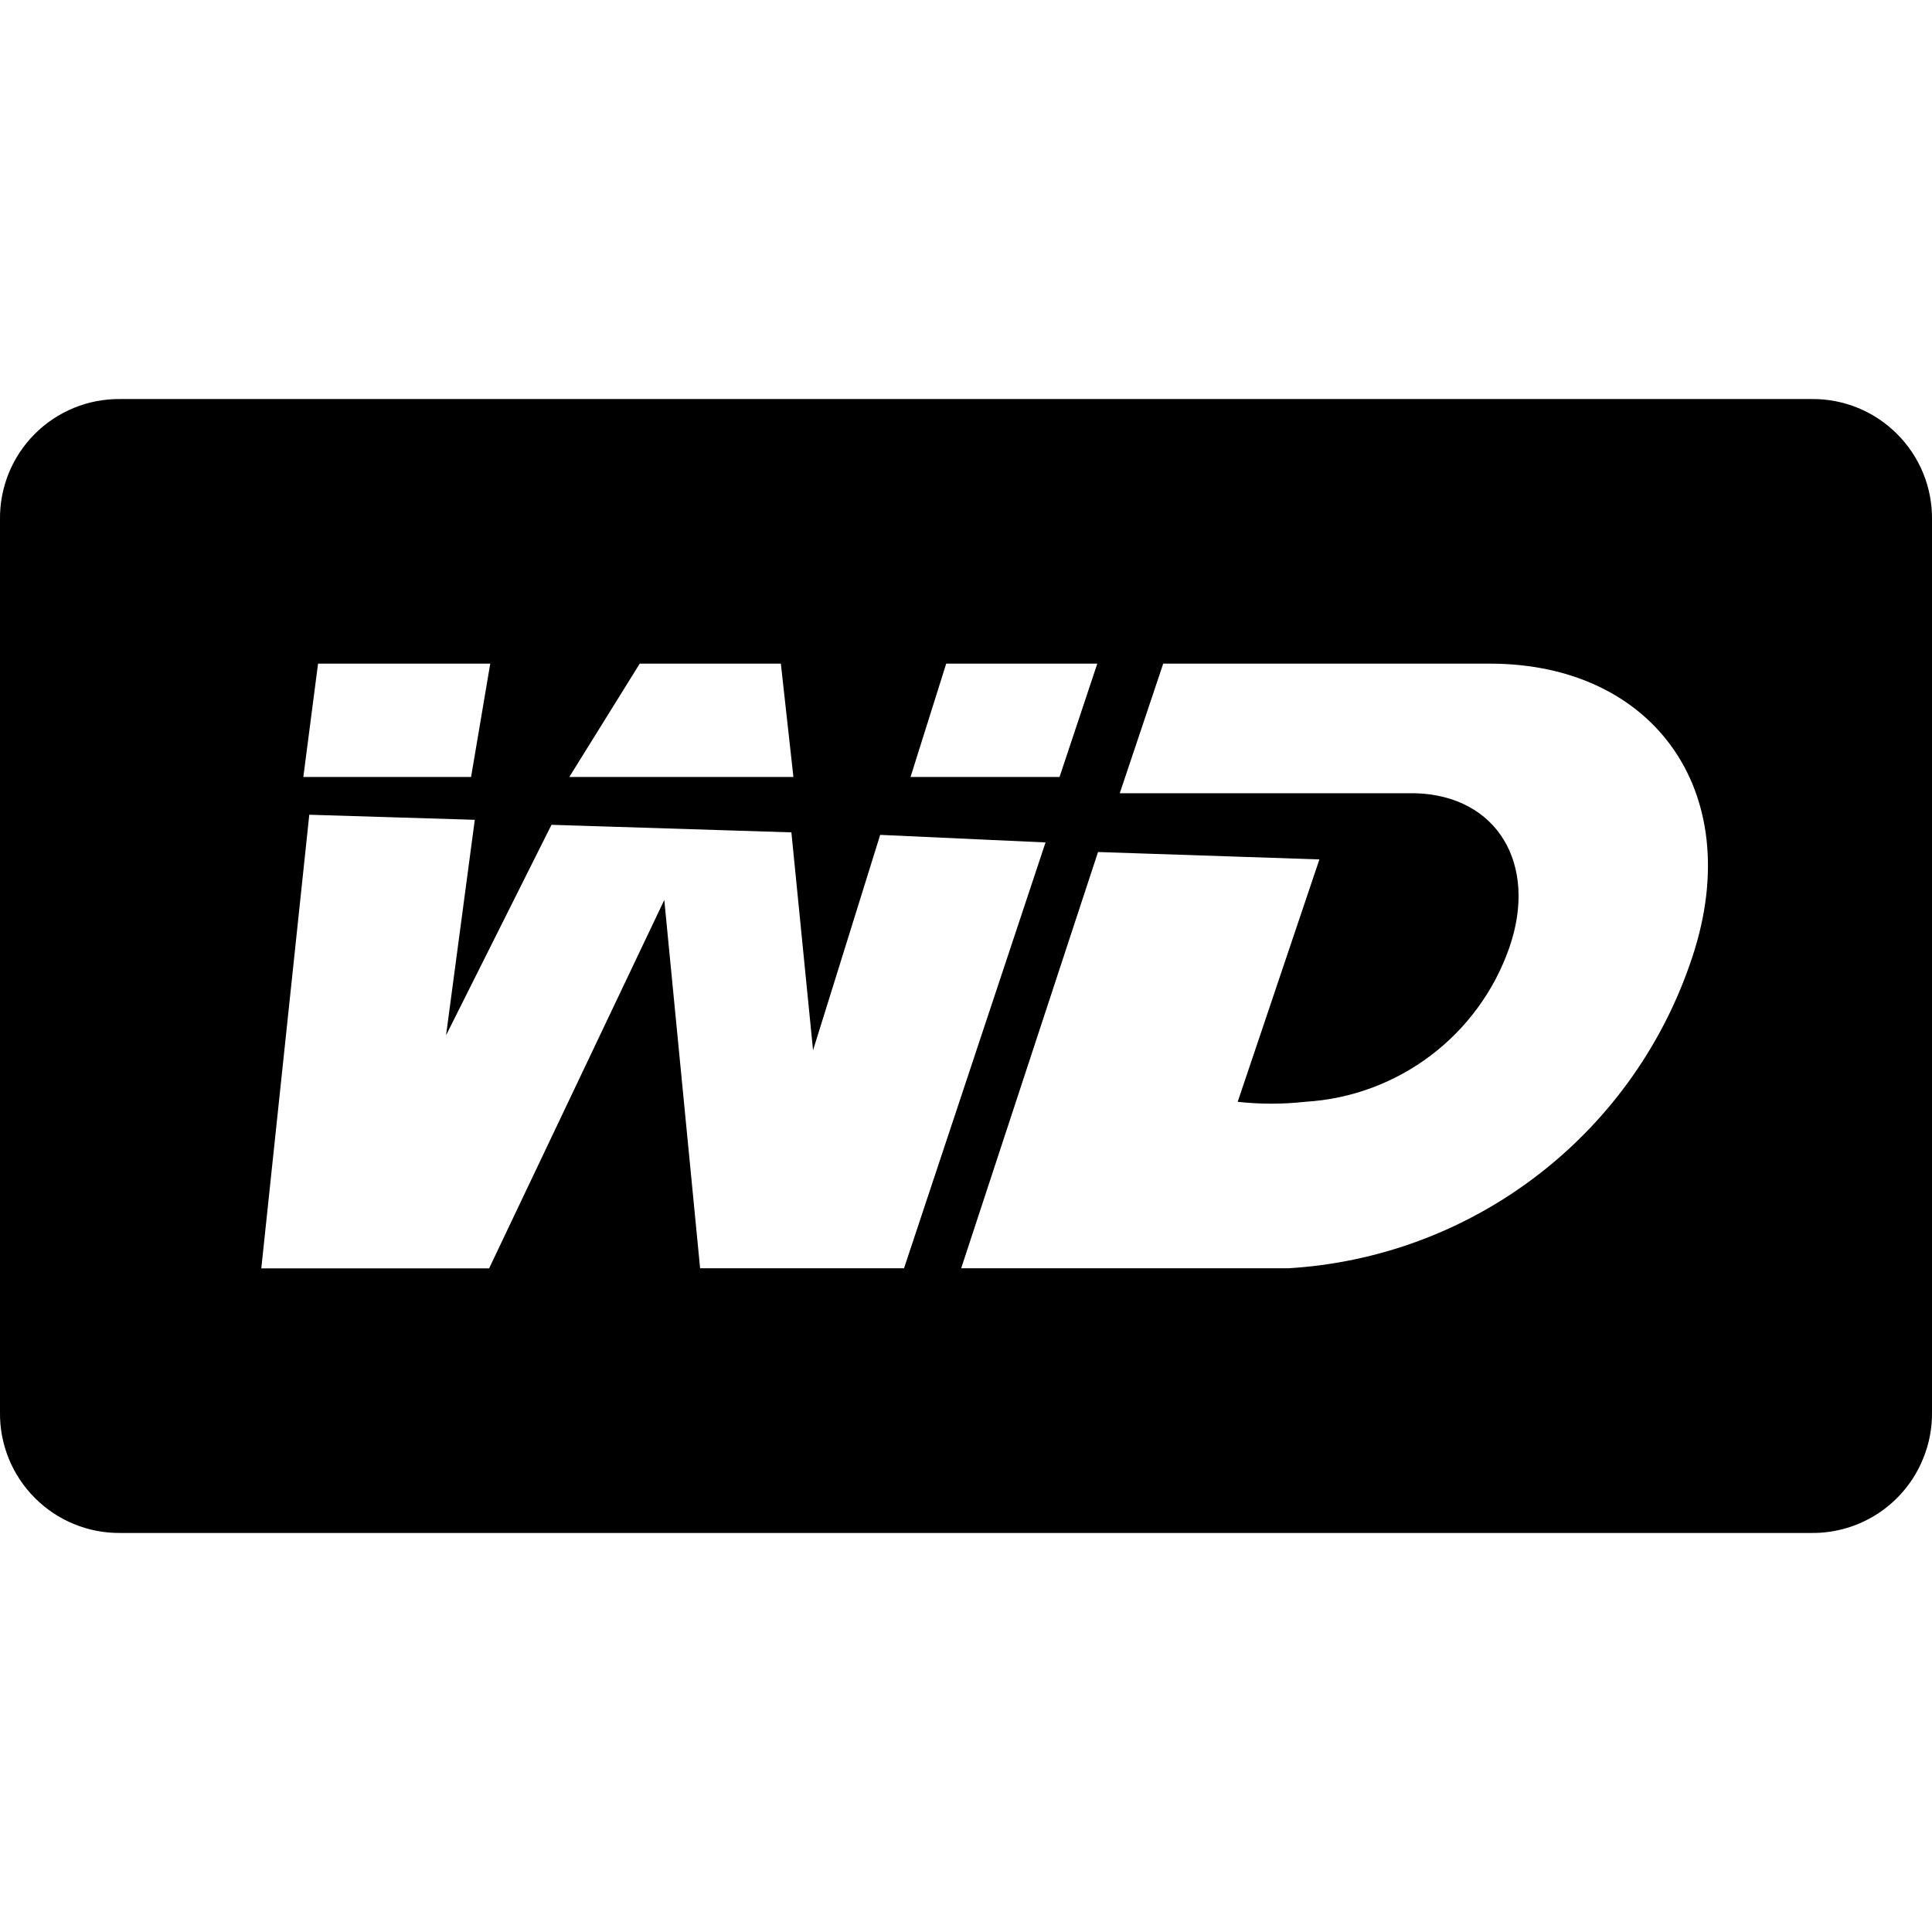
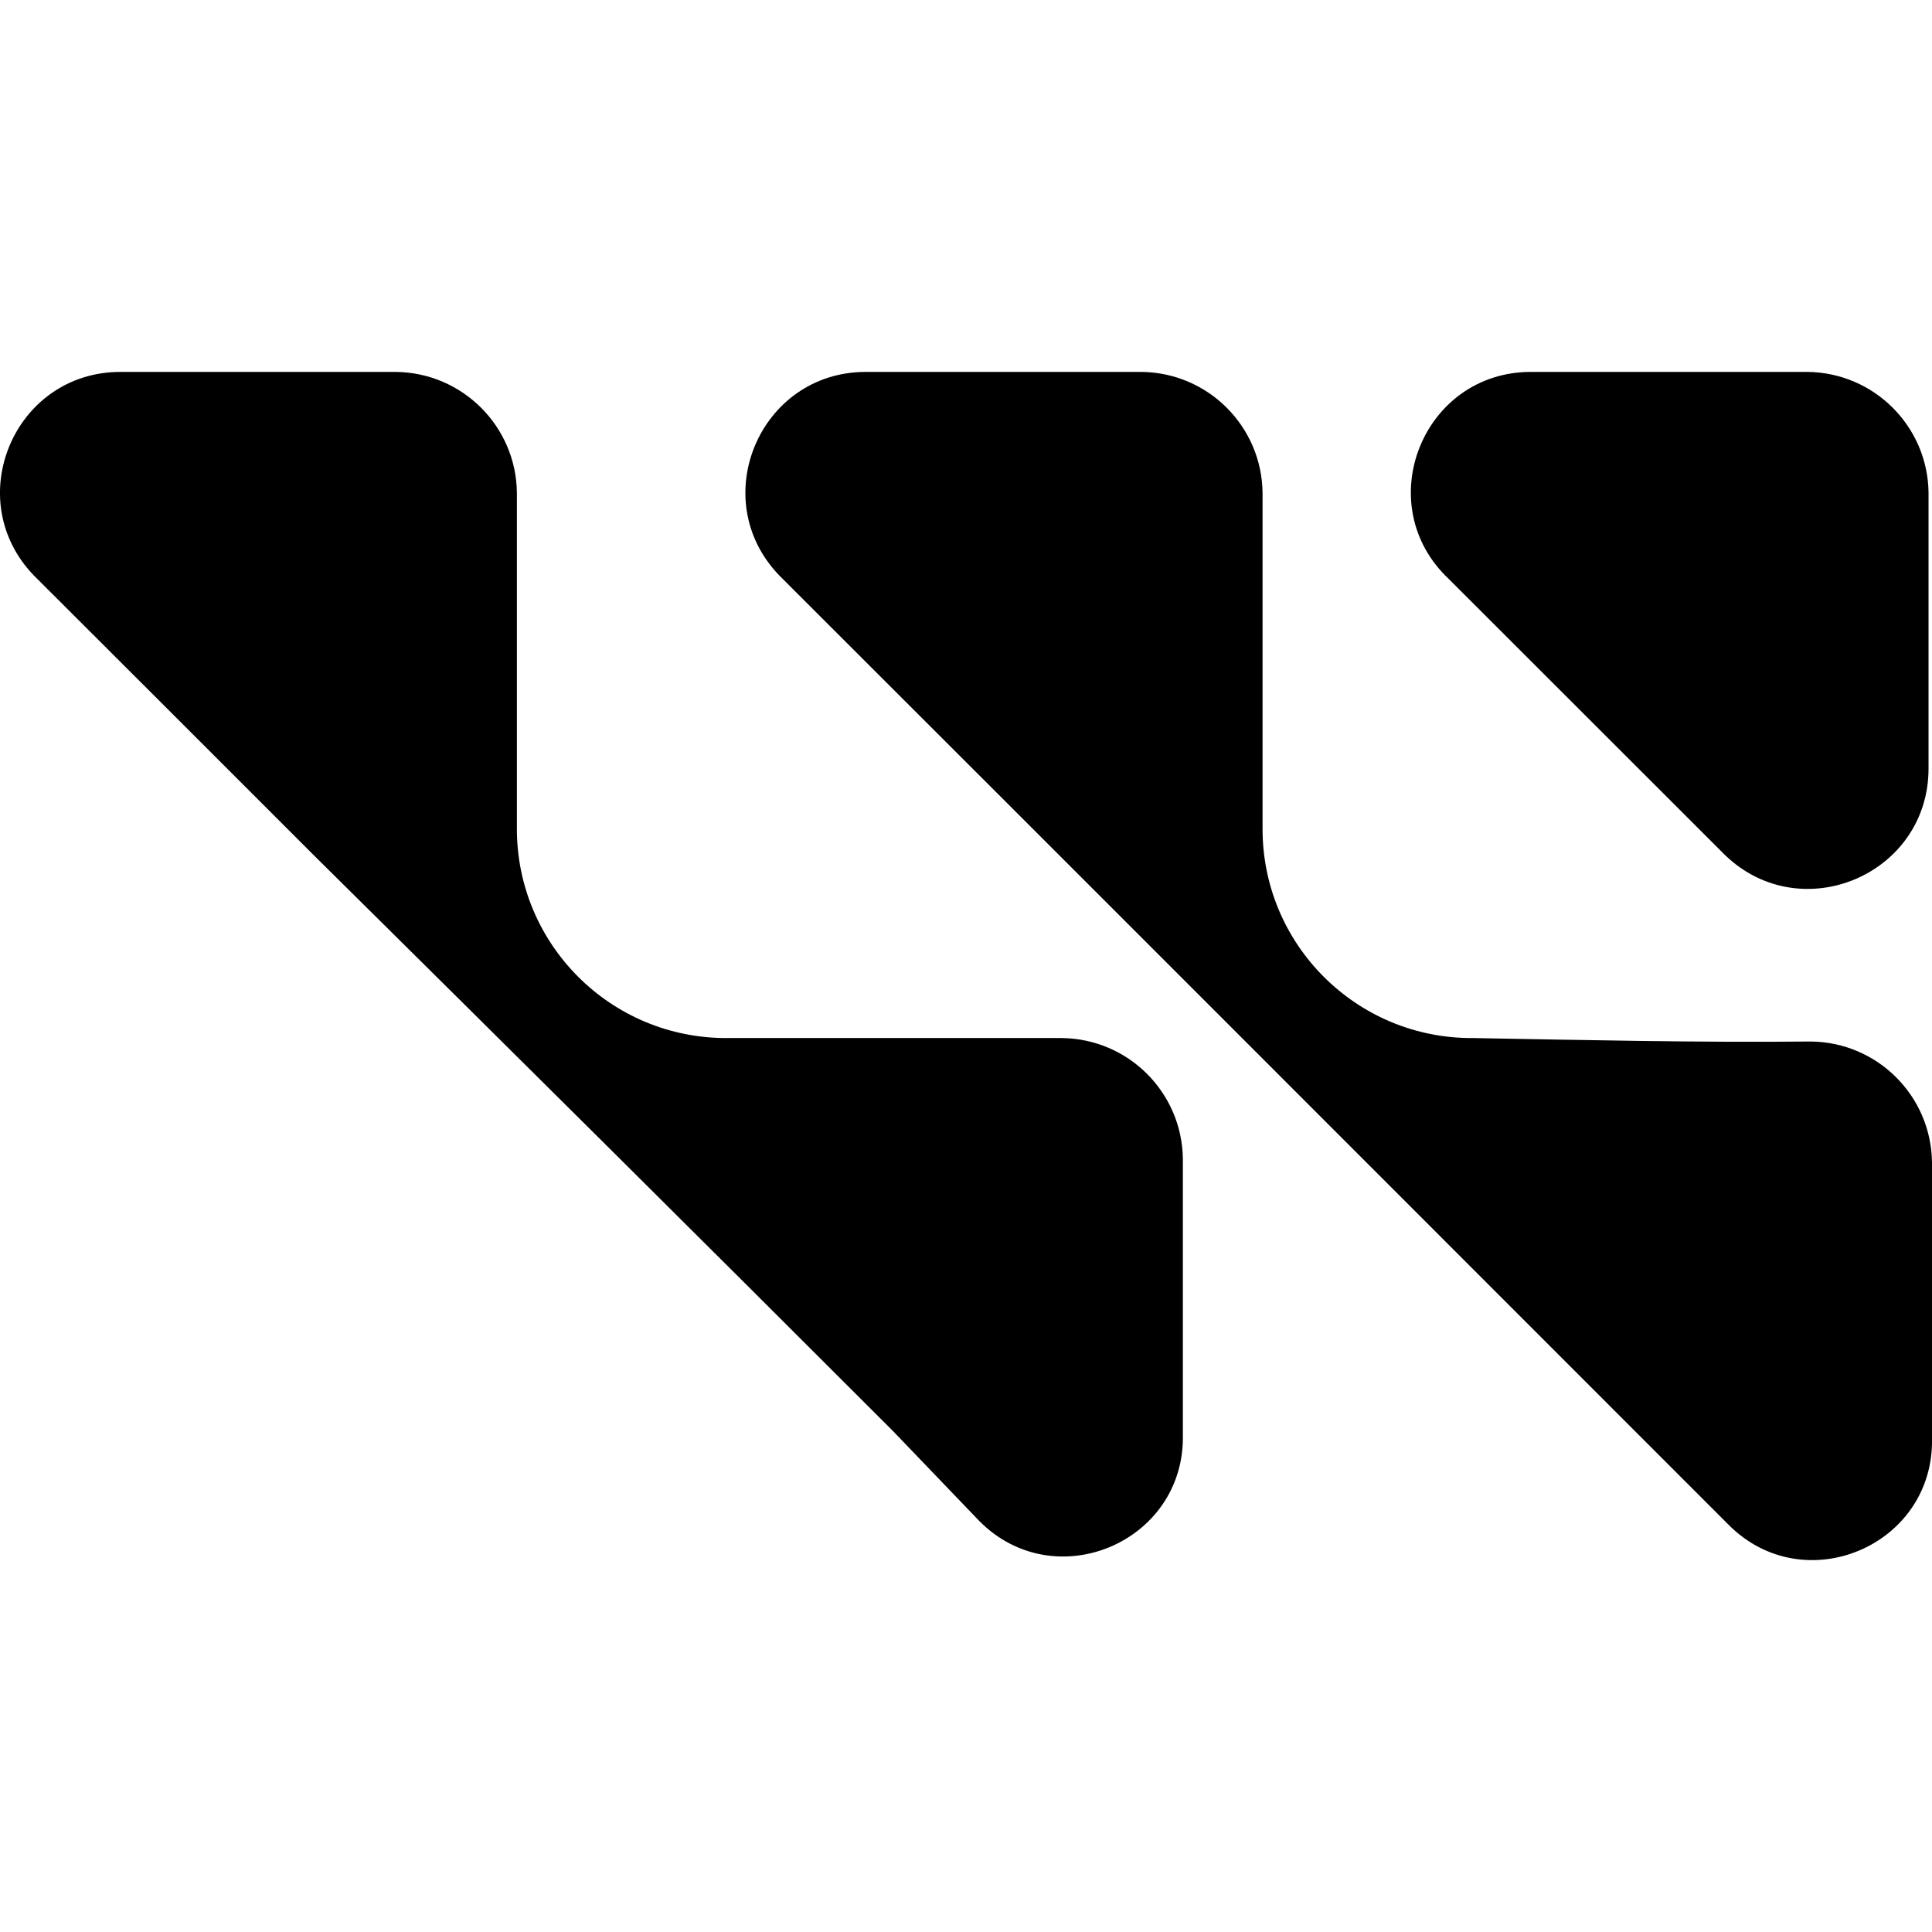
<svg xmlns="http://www.w3.org/2000/svg" role="img" viewBox="0 0 24 24">
-   <path d="M1.494 4.957A1.478 1.478 0 0 0 0 6.455v11.09a1.478 1.478 0 0 0 .432 1.062 1.477 1.477 0 0 0 1.062.436h21.012a1.48 1.48 0 0 0 1.384-.924c.075-.182.112-.377.11-.574V6.455a1.477 1.477 0 0 0-.432-1.062 1.478 1.478 0 0 0-1.063-.436H1.496Zm2.457 3.287H6.09l-.238 1.408H3.768l.183-1.408Zm3.996 0H9.7l.156 1.408H7.072l.875-1.408Zm3.807 0h1.877l-.469 1.408h-1.851l.443-1.408Zm2.695 0h4.06c2.062 0 3.228 1.643 2.481 3.74a5.63 5.63 0 0 1-1.924 2.641 5.628 5.628 0 0 1-3.064 1.13H11.94l1.7-5.171 2.75.092-1.015 3.011c.277.031.559.031.836 0a2.865 2.865 0 0 0 2.539-1.917c.358-1.034-.15-1.886-1.166-1.916H13.91l.54-1.61ZM3.842 10.121l2.056.063-.357 2.677 1.31-2.615 2.98.094.269 2.707.834-2.676 2.054.094-1.758 5.29H8.697l-.445-4.575-2.176 4.576h-2.83l.596-5.635Z" />
+   <path d="M1.492 4.62C.177 4.623-.492 6.203.421 7.149c1.158 1.155 2.314 2.312 3.47 3.468 2.406 2.381 4.809 4.766 7.202 7.16l1.07 1.115c.94.953 2.561.266 2.531-1.072v-3.425c-.011-.825-.677-1.49-1.502-1.5h-4.156c-1.448.009-2.624-1.167-2.615-2.615v-4.16c-.01-.825-.677-1.49-1.502-1.5Zm9.261 0c-1.316.002-1.986 1.582-1.072 2.529 3.932 3.927 7.859 7.859 11.788 11.788.94.952 2.559.267 2.531-1.07v-3.429c-.011-.825-.677-1.49-1.502-1.5-1.4.014-2.8-.018-4.201-.043-1.448.009-2.623-1.168-2.613-2.615v-4.16c-.011-.825-.677-1.49-1.502-1.5Zm8.273 0c-1.352-.007-2.013 1.645-1.029 2.572l3.431 3.429c.947.914 2.527.244 2.529-1.072V6.12c-.01-.824-.676-1.489-1.5-1.5z" />
</svg>
